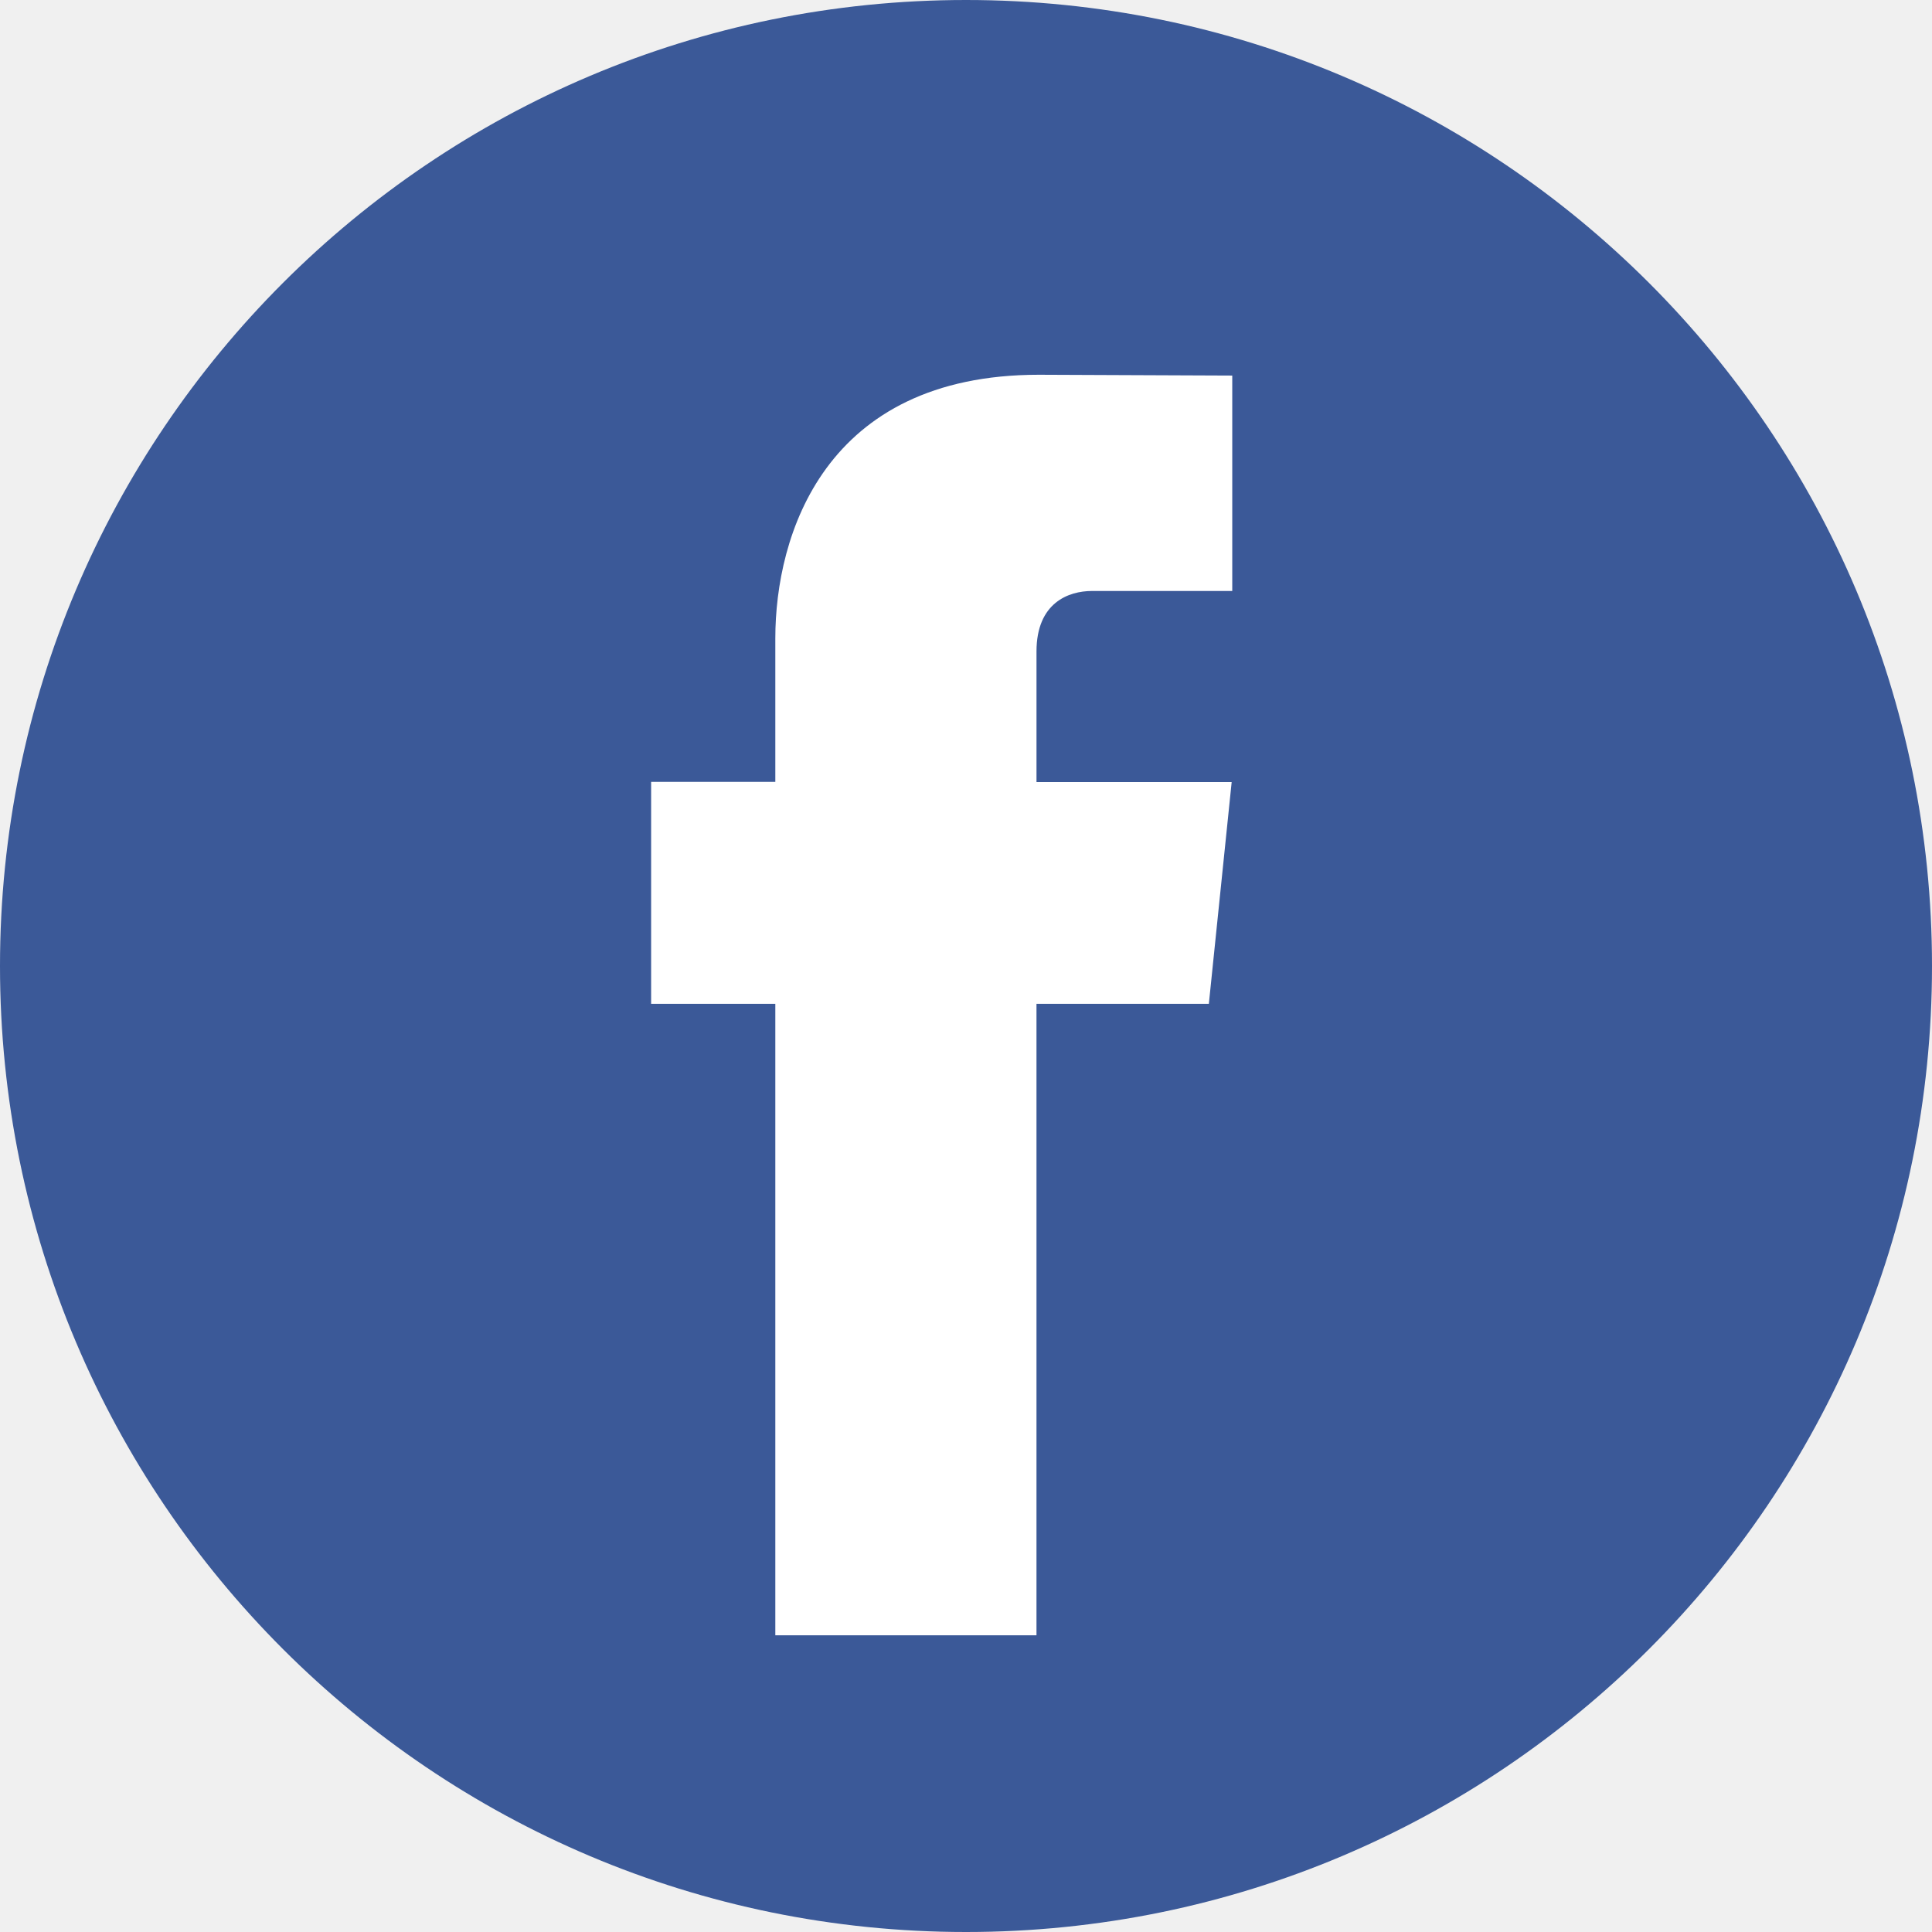
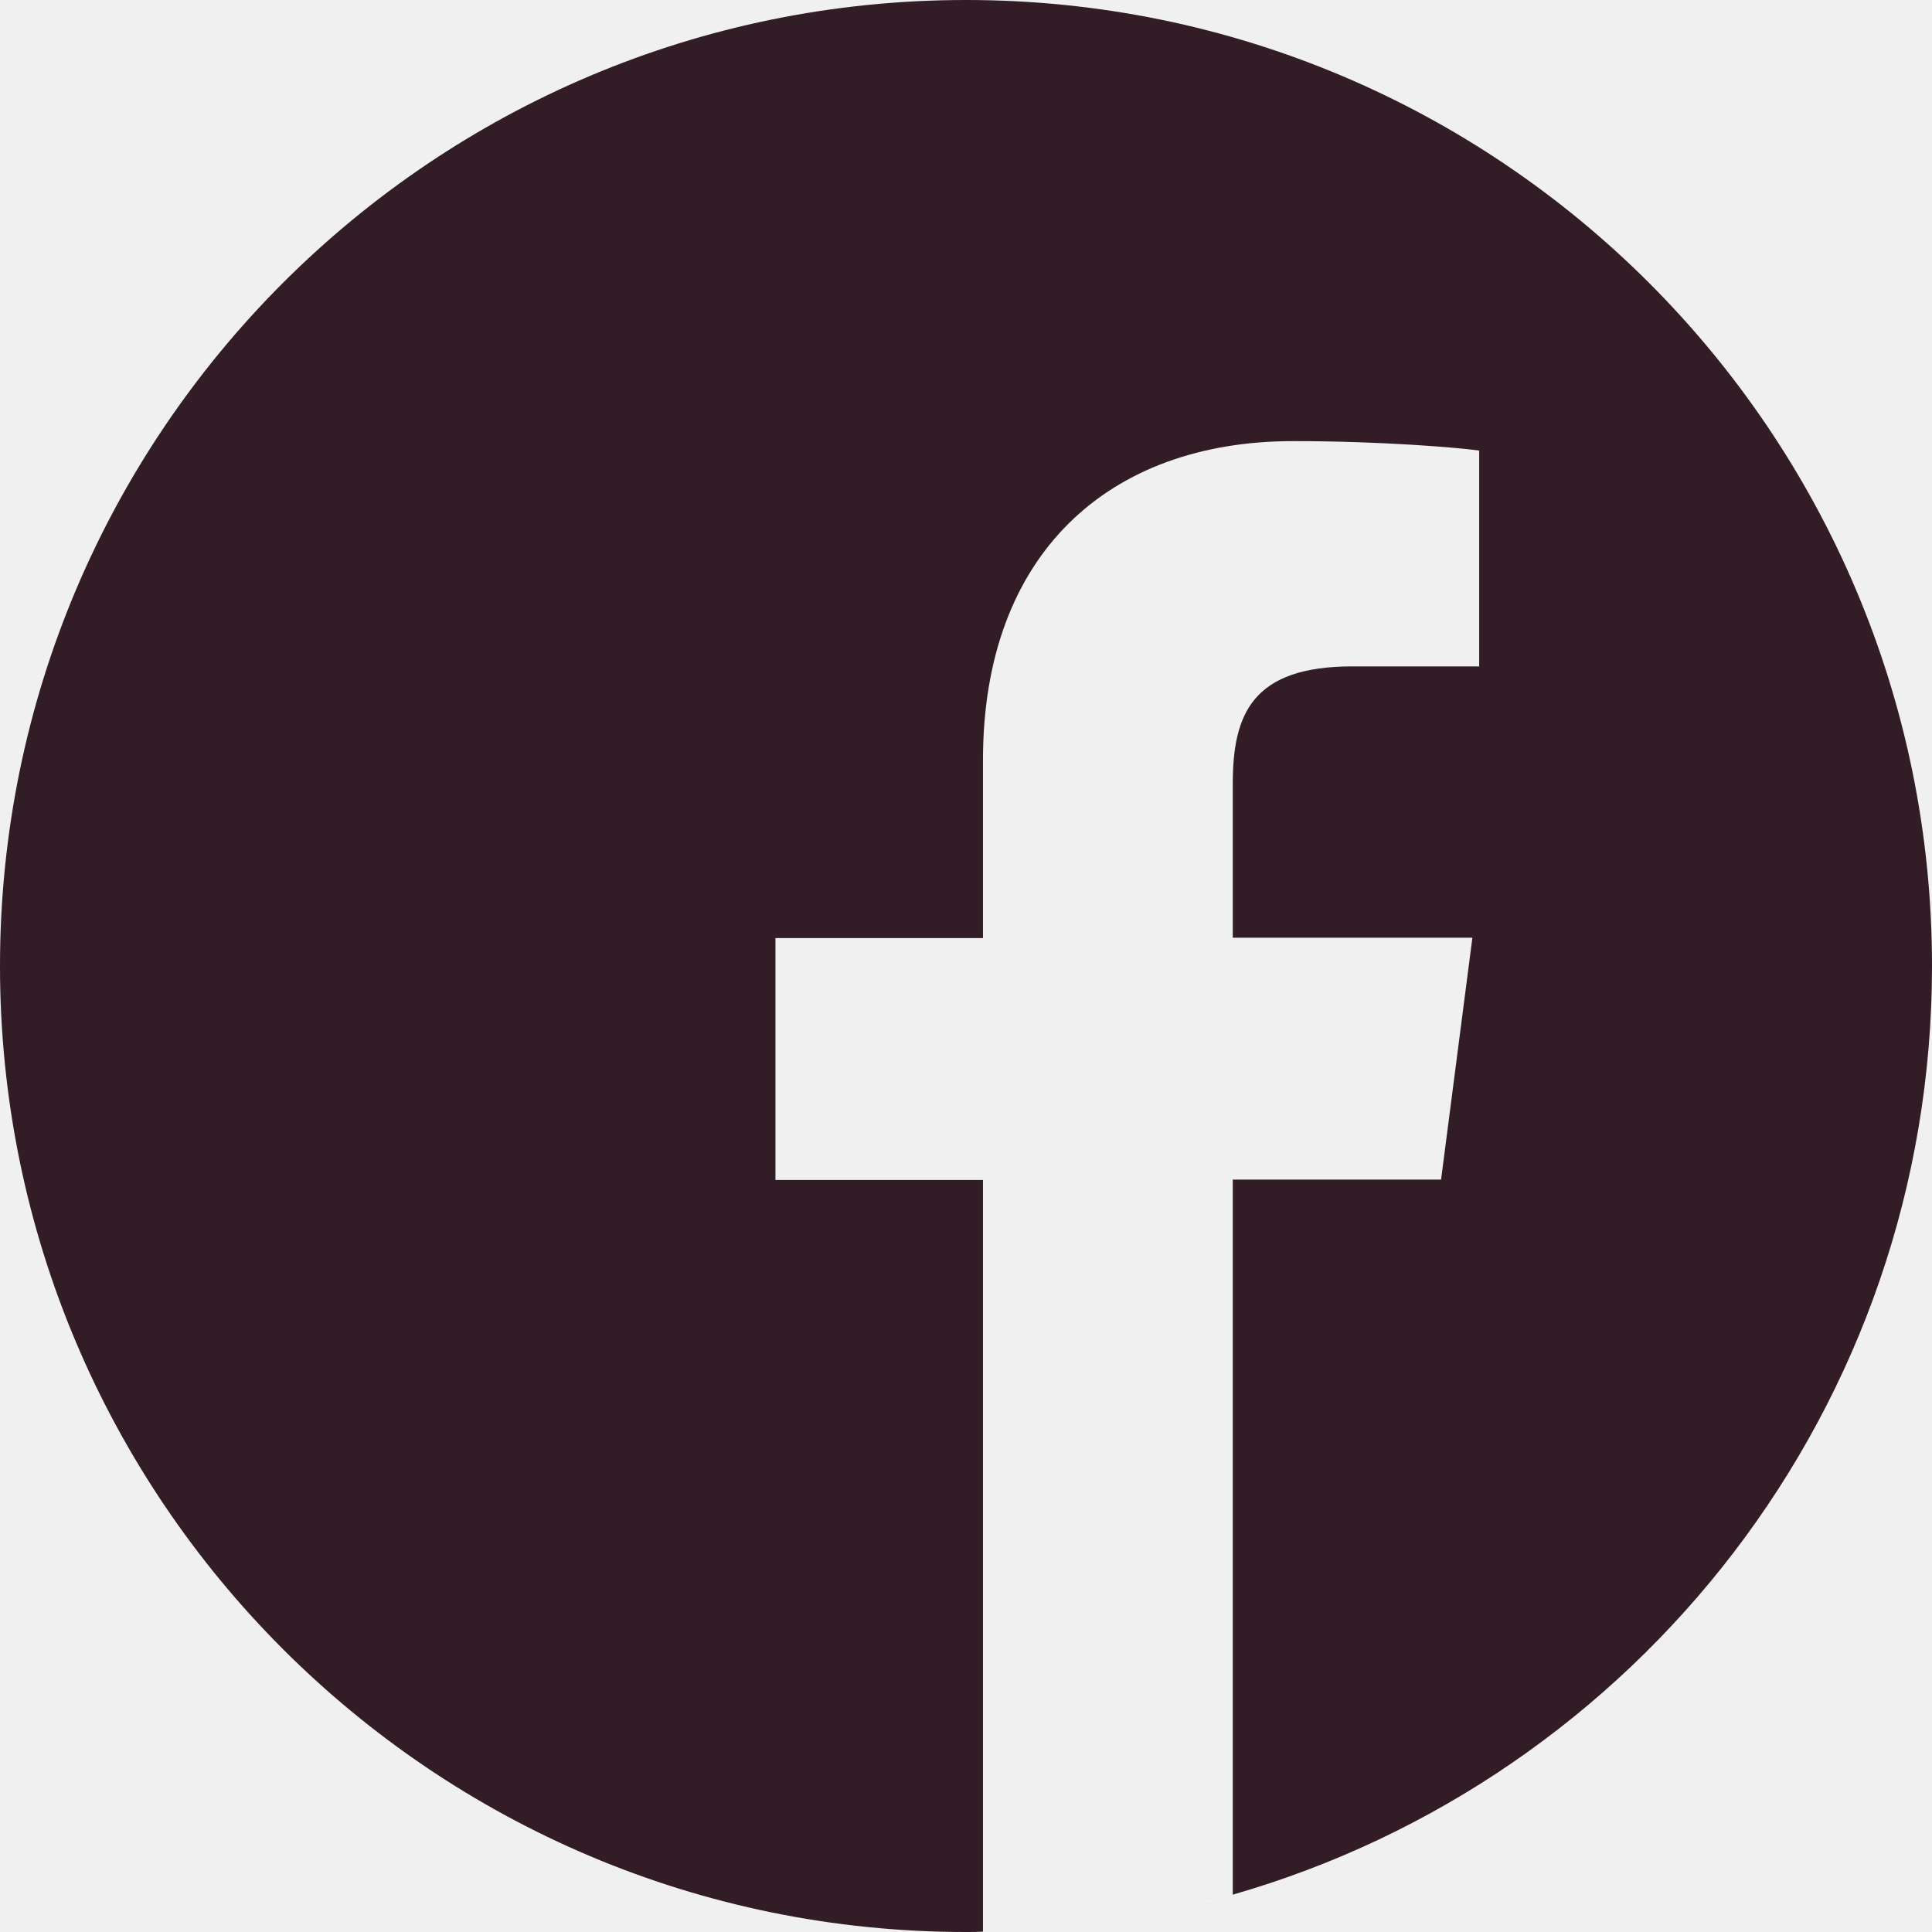
- <svg xmlns="http://www.w3.org/2000/svg" version="1.1" id="Capa_1" x="0px" y="0px" viewBox="0 0 112.196 112.196" style="enable-background:new 0 0 112.196 112.196;" xml:space="preserve">
-   <g>
-     <circle style="fill:#3B5998;" cx="56.098" cy="56.098" r="56.098" />
-     <path style="fill:#FFFFFF;" d="M70.201,58.294h-10.01v36.672H45.025V58.294h-7.213V45.406h7.213v-8.34   c0-5.964,2.833-15.303,15.301-15.303L71.56,21.81v12.51h-8.151c-1.337,0-3.217,0.668-3.217,3.513v7.585h11.334L70.201,58.294z" />
-   </g>
-   <g>
- </g>
-   <g>
- </g>
-   <g>
- </g>
-   <g>
- </g>
-   <g>
- </g>
-   <g>
- </g>
-   <g>
- </g>
-   <g>
- </g>
-   <g>
- </g>
-   <g>
- </g>
-   <g>
- </g>
-   <g>
- </g>
-   <g>
- </g>
-   <g>
- </g>
-   <g>
- </g>
+ <svg xmlns="http://www.w3.org/2000/svg" version="1.1" id="Layer_1" x="0px" y="0px" viewBox="0 0 512 512" style="enable-background:new 0 0 512 512;" xml:space="preserve">
+   <style type="text/css">
+ 	.st0{fill:#FFFFFF;}
+ 	.st1{fill:#321C25;}
+ </style>
+   <path class="st0" d="M297.3,508.7c-2.1,0.3-4.3,0.7-6.4,1C293,509.3,295.1,509,297.3,508.7z" />
+   <path class="st0" d="M302.4,507.8c-1,0.2-2,0.4-3.1,0.5C300.4,508.2,301.4,508,302.4,507.8z" />
+   <path class="st0" d="M285.1,510.3c-2.5,0.3-5,0.5-7.5,0.7C280.1,510.9,282.6,510.6,285.1,510.3z" />
+   <path class="st0" d="M290.1,509.7c-1.2,0.2-2.4,0.3-3.6,0.4C287.6,510,288.9,509.9,290.1,509.7z" />
+   <path class="st0" d="M309.4,506.4c-0.9,0.2-1.8,0.4-2.7,0.6C307.6,506.8,308.5,506.6,309.4,506.4z" />
+   <path class="st0" d="M326.7,502.1c-0.7,0.2-1.5,0.4-2.2,0.6C325.2,502.5,325.9,502.3,326.7,502.1z" />
+   <path class="st0" d="M321.4,503.5c-0.8,0.2-1.6,0.4-2.4,0.6C319.9,504,320.6,503.8,321.4,503.5z" />
+   <path class="st0" d="M314.6,505.3c-0.8,0.2-1.7,0.4-2.5,0.6C312.9,505.6,313.8,505.4,314.6,505.3z" />
+   <path class="st0" d="M277.5,511.1c-1.3,0.1-2.7,0.2-4,0.3C274.8,511.3,276.2,511.2,277.5,511.1z" />
+   <path class="st1" d="M512,256C512,114.6,397.4,0,256,0S0,114.6,0,256s114.6,256,256,256c1.5,0,3,0,4.5-0.1V312.7h-55v-64.1h55v-47.2  c0-54.7,33.4-84.5,82.2-84.5c23.4,0,43.5,1.7,49.3,2.5v57.2h-33.6c-26.5,0-31.7,12.6-31.7,31.1v40.8h63.5l-8.3,64.1h-55.2v189.5  C433.7,471.4,512,372.9,512,256z" />
+   <path class="st0" d="M272.9,511.4c-2.7,0.2-5.3,0.3-8,0.4C267.6,511.7,270.2,511.6,272.9,511.4z" />
+   <path class="st0" d="M264.8,511.8c-1.4,0-2.8,0.1-4.2,0.1C261.9,511.9,263.3,511.9,264.8,511.8z" />
</svg>
